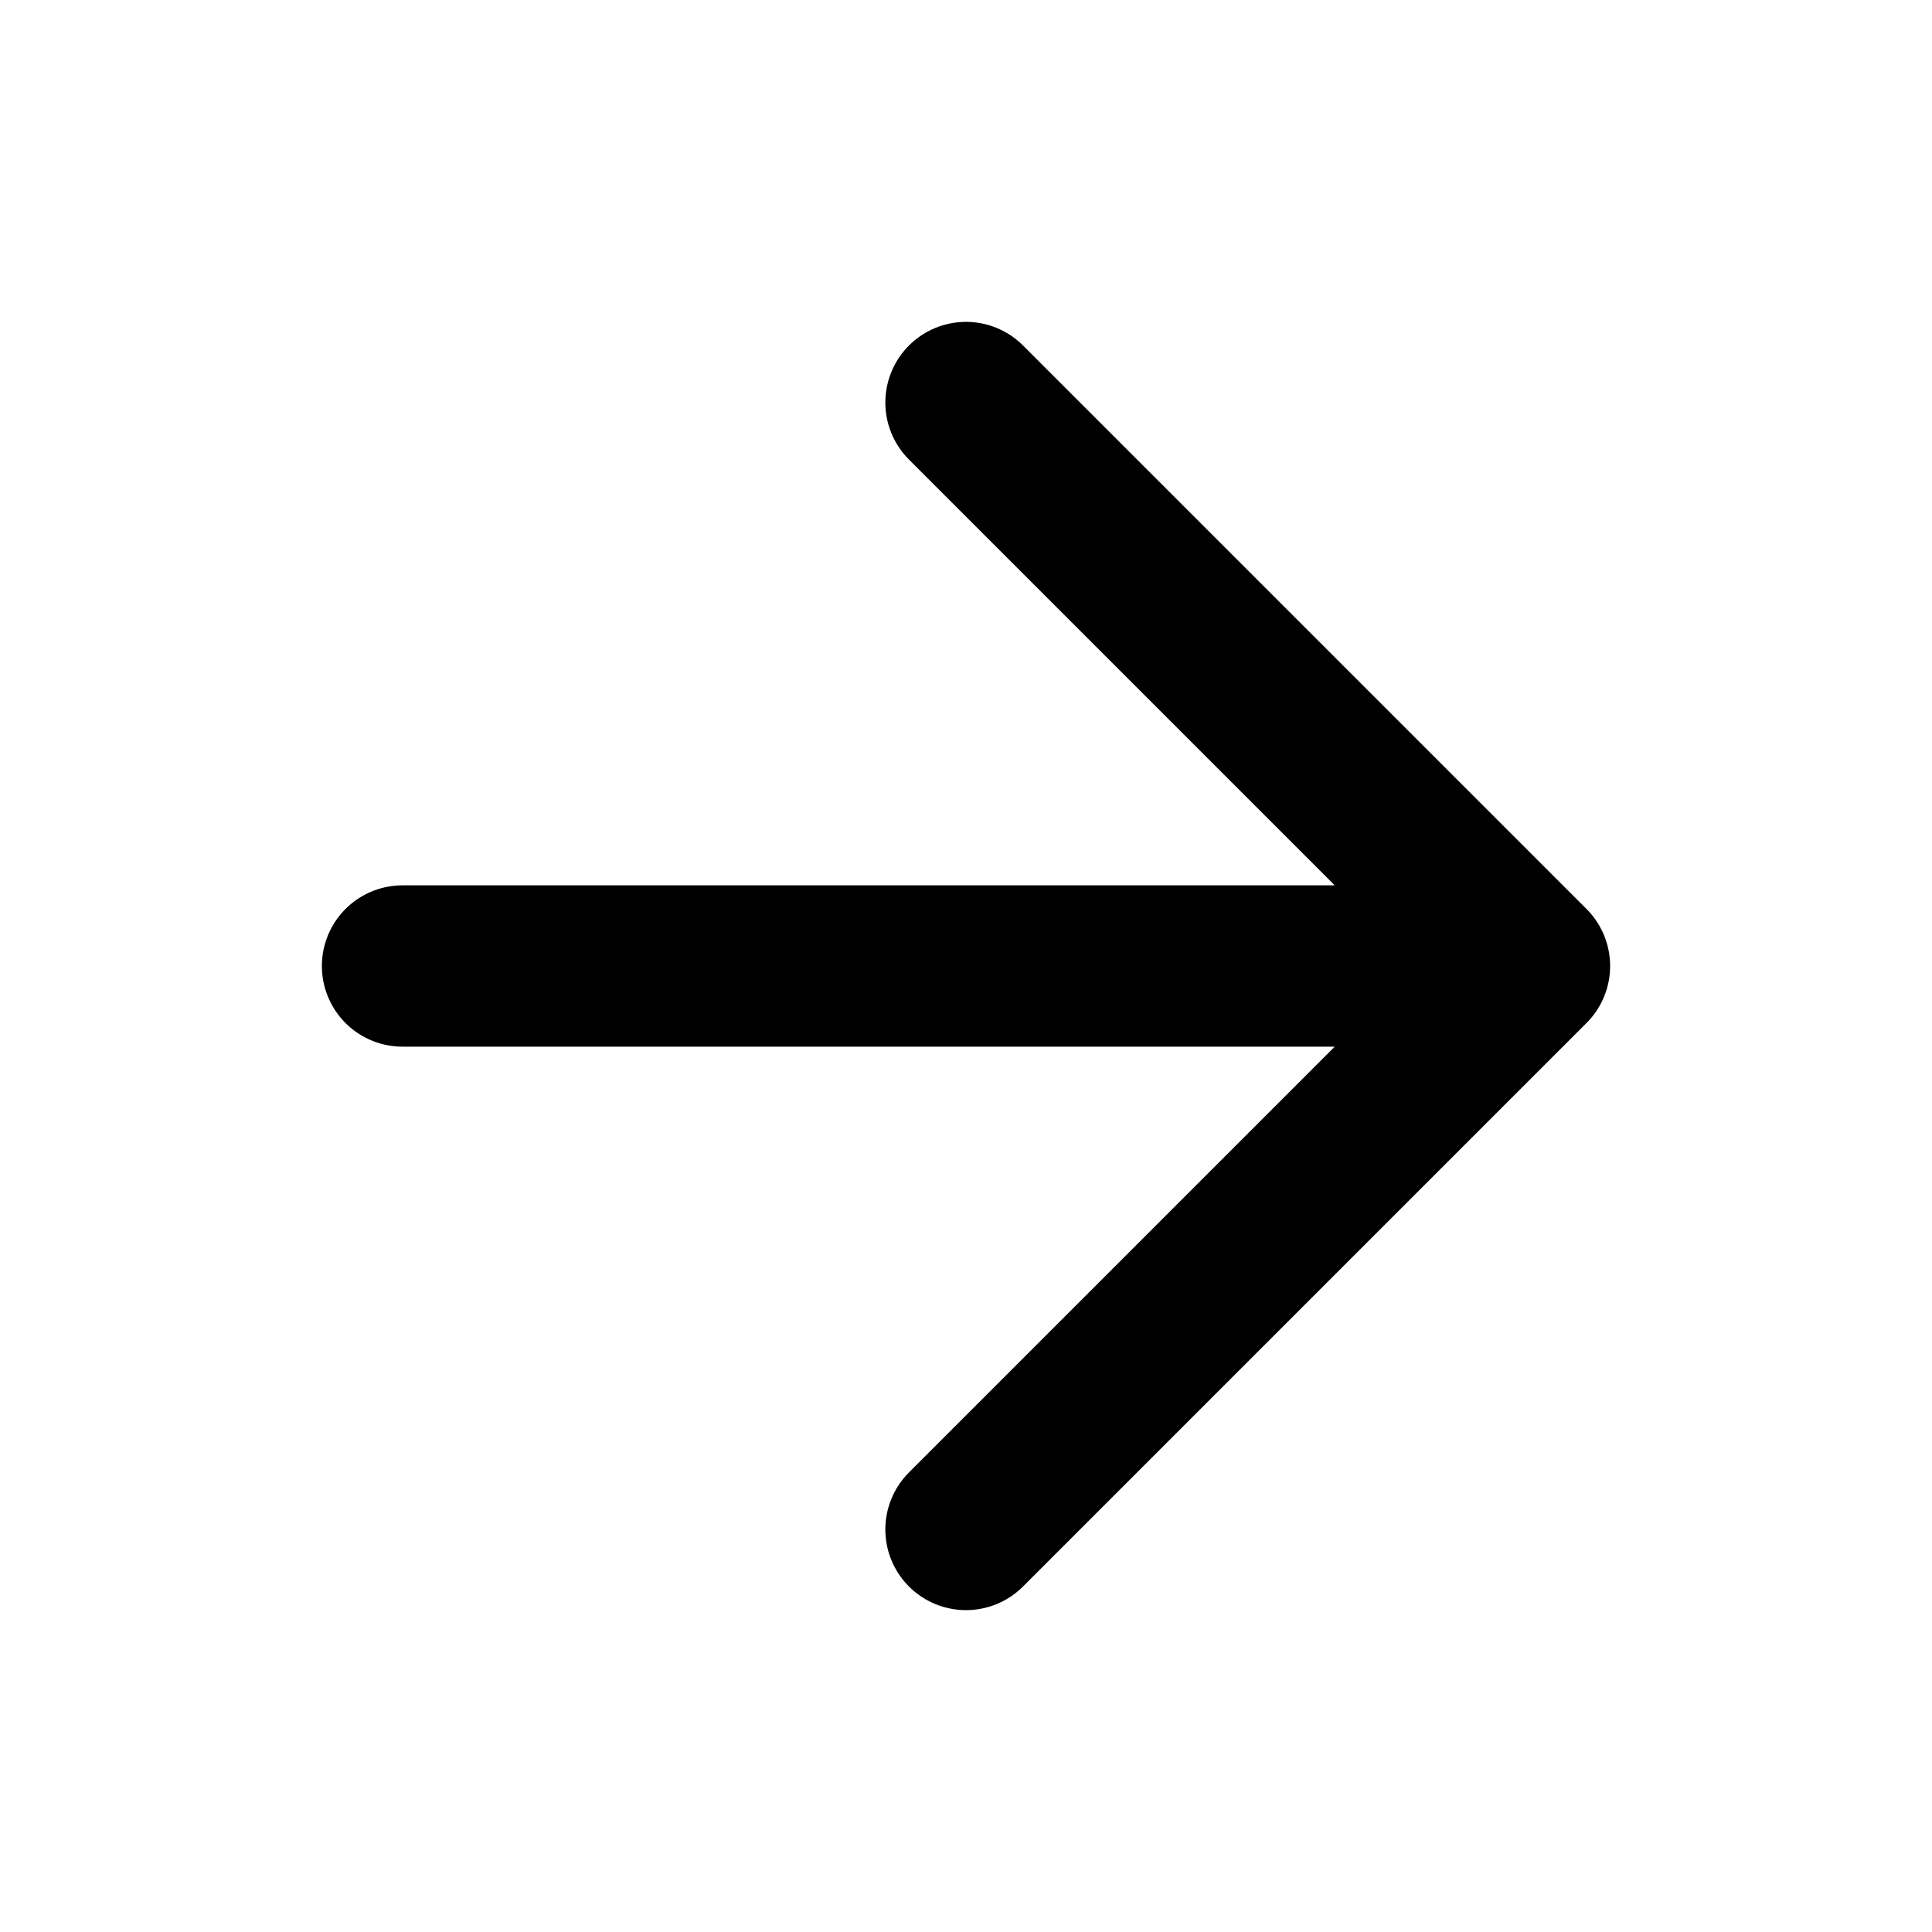
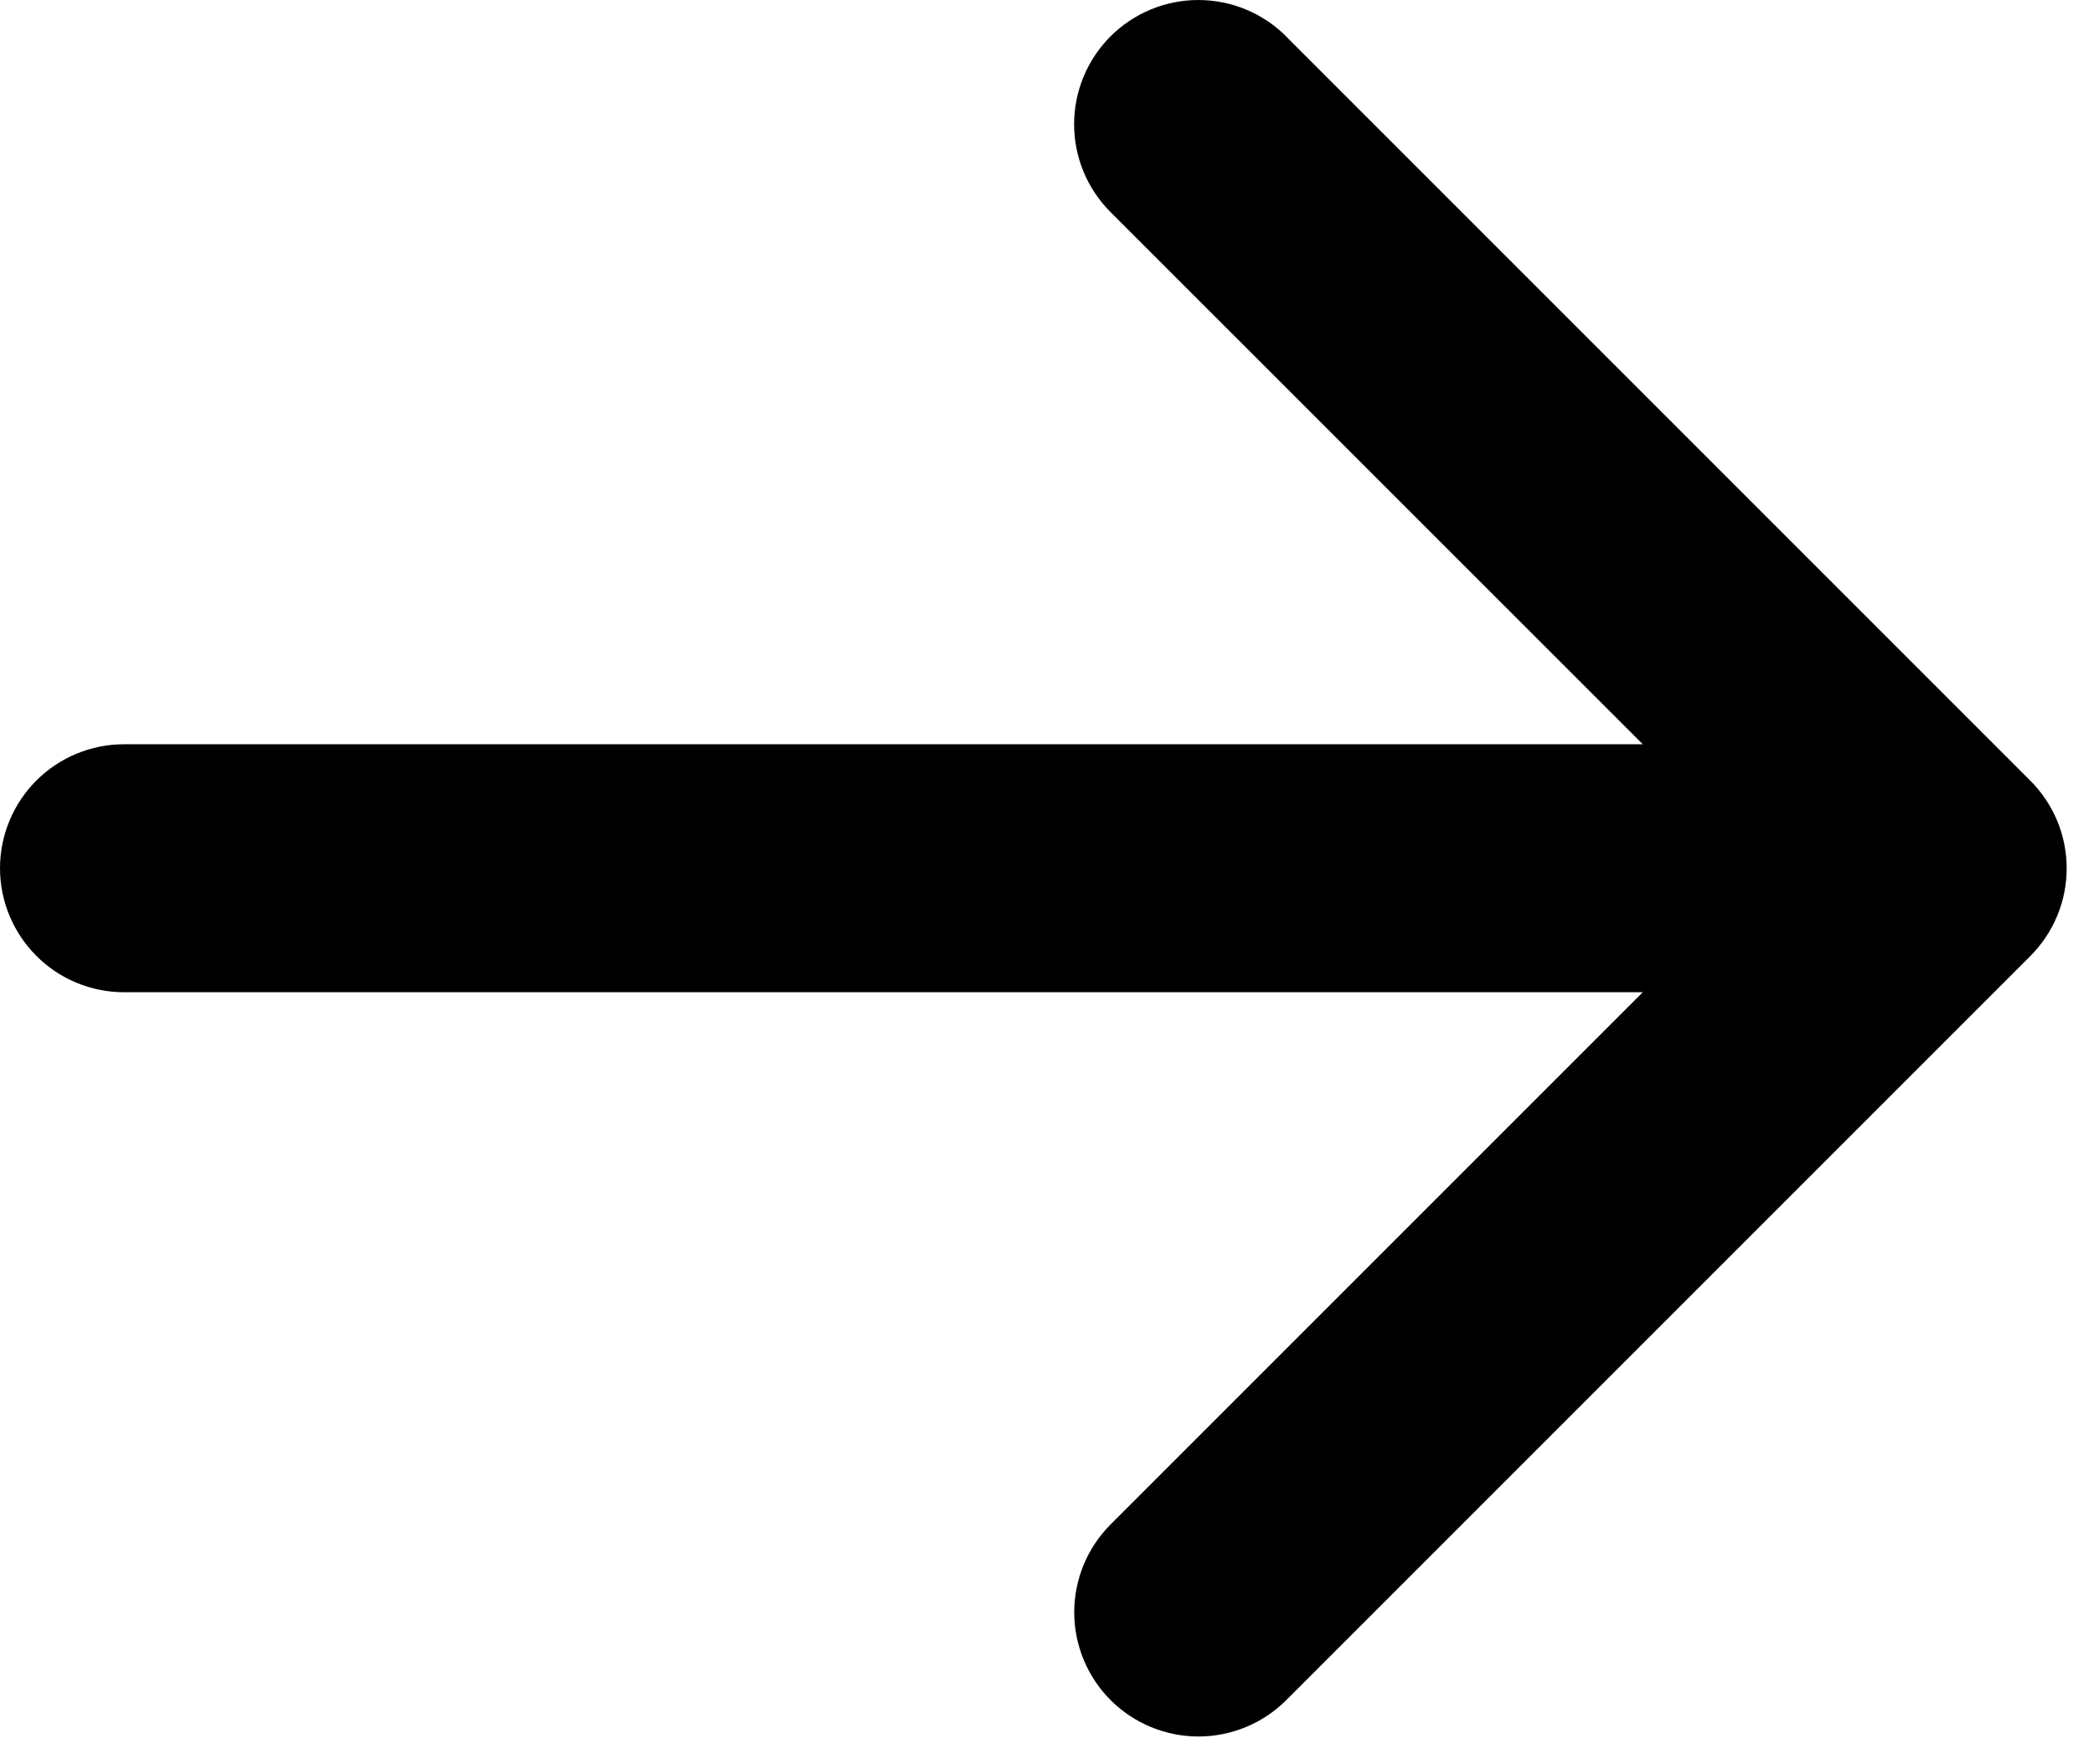
- <svg xmlns="http://www.w3.org/2000/svg" width="20" height="20" viewBox="0 0 20 20" fill="none">
-   <path d="M4.167 10H15.833M10 15.833L15.833 10L10 4.167" stroke="black" stroke-width="1.67" stroke-linecap="round" stroke-linejoin="round" />
+ <svg xmlns="http://www.w3.org/2000/svg" width="19" height="16" viewBox="0 0 19 16" fill="none">
+   <path d="M11.671 0.332L18.421 7.082C18.526 7.187 18.609 7.311 18.666 7.447C18.723 7.584 18.752 7.731 18.752 7.879C18.752 8.027 18.723 8.174 18.666 8.31C18.609 8.447 18.526 8.571 18.421 8.676L11.671 15.426C11.46 15.637 11.173 15.756 10.874 15.756C10.575 15.756 10.289 15.637 10.077 15.426C9.866 15.214 9.747 14.928 9.747 14.629C9.747 14.33 9.866 14.043 10.077 13.832L14.906 9.003L1.125 9.003C0.827 9.003 0.54 8.884 0.33 8.673C0.119 8.462 9.03849e-08 8.176 9.39429e-08 7.878C9.75009e-08 7.58 0.119 7.293 0.33 7.082C0.54 6.872 0.827 6.753 1.125 6.753L14.906 6.753L10.076 1.924C9.865 1.713 9.746 1.426 9.746 1.127C9.746 0.828 9.865 0.542 10.076 0.33C10.288 0.119 10.574 8.02347e-05 10.873 8.02383e-05C11.172 8.02419e-05 11.459 0.119 11.67 0.33L11.671 0.332Z" fill="black" />
</svg>
